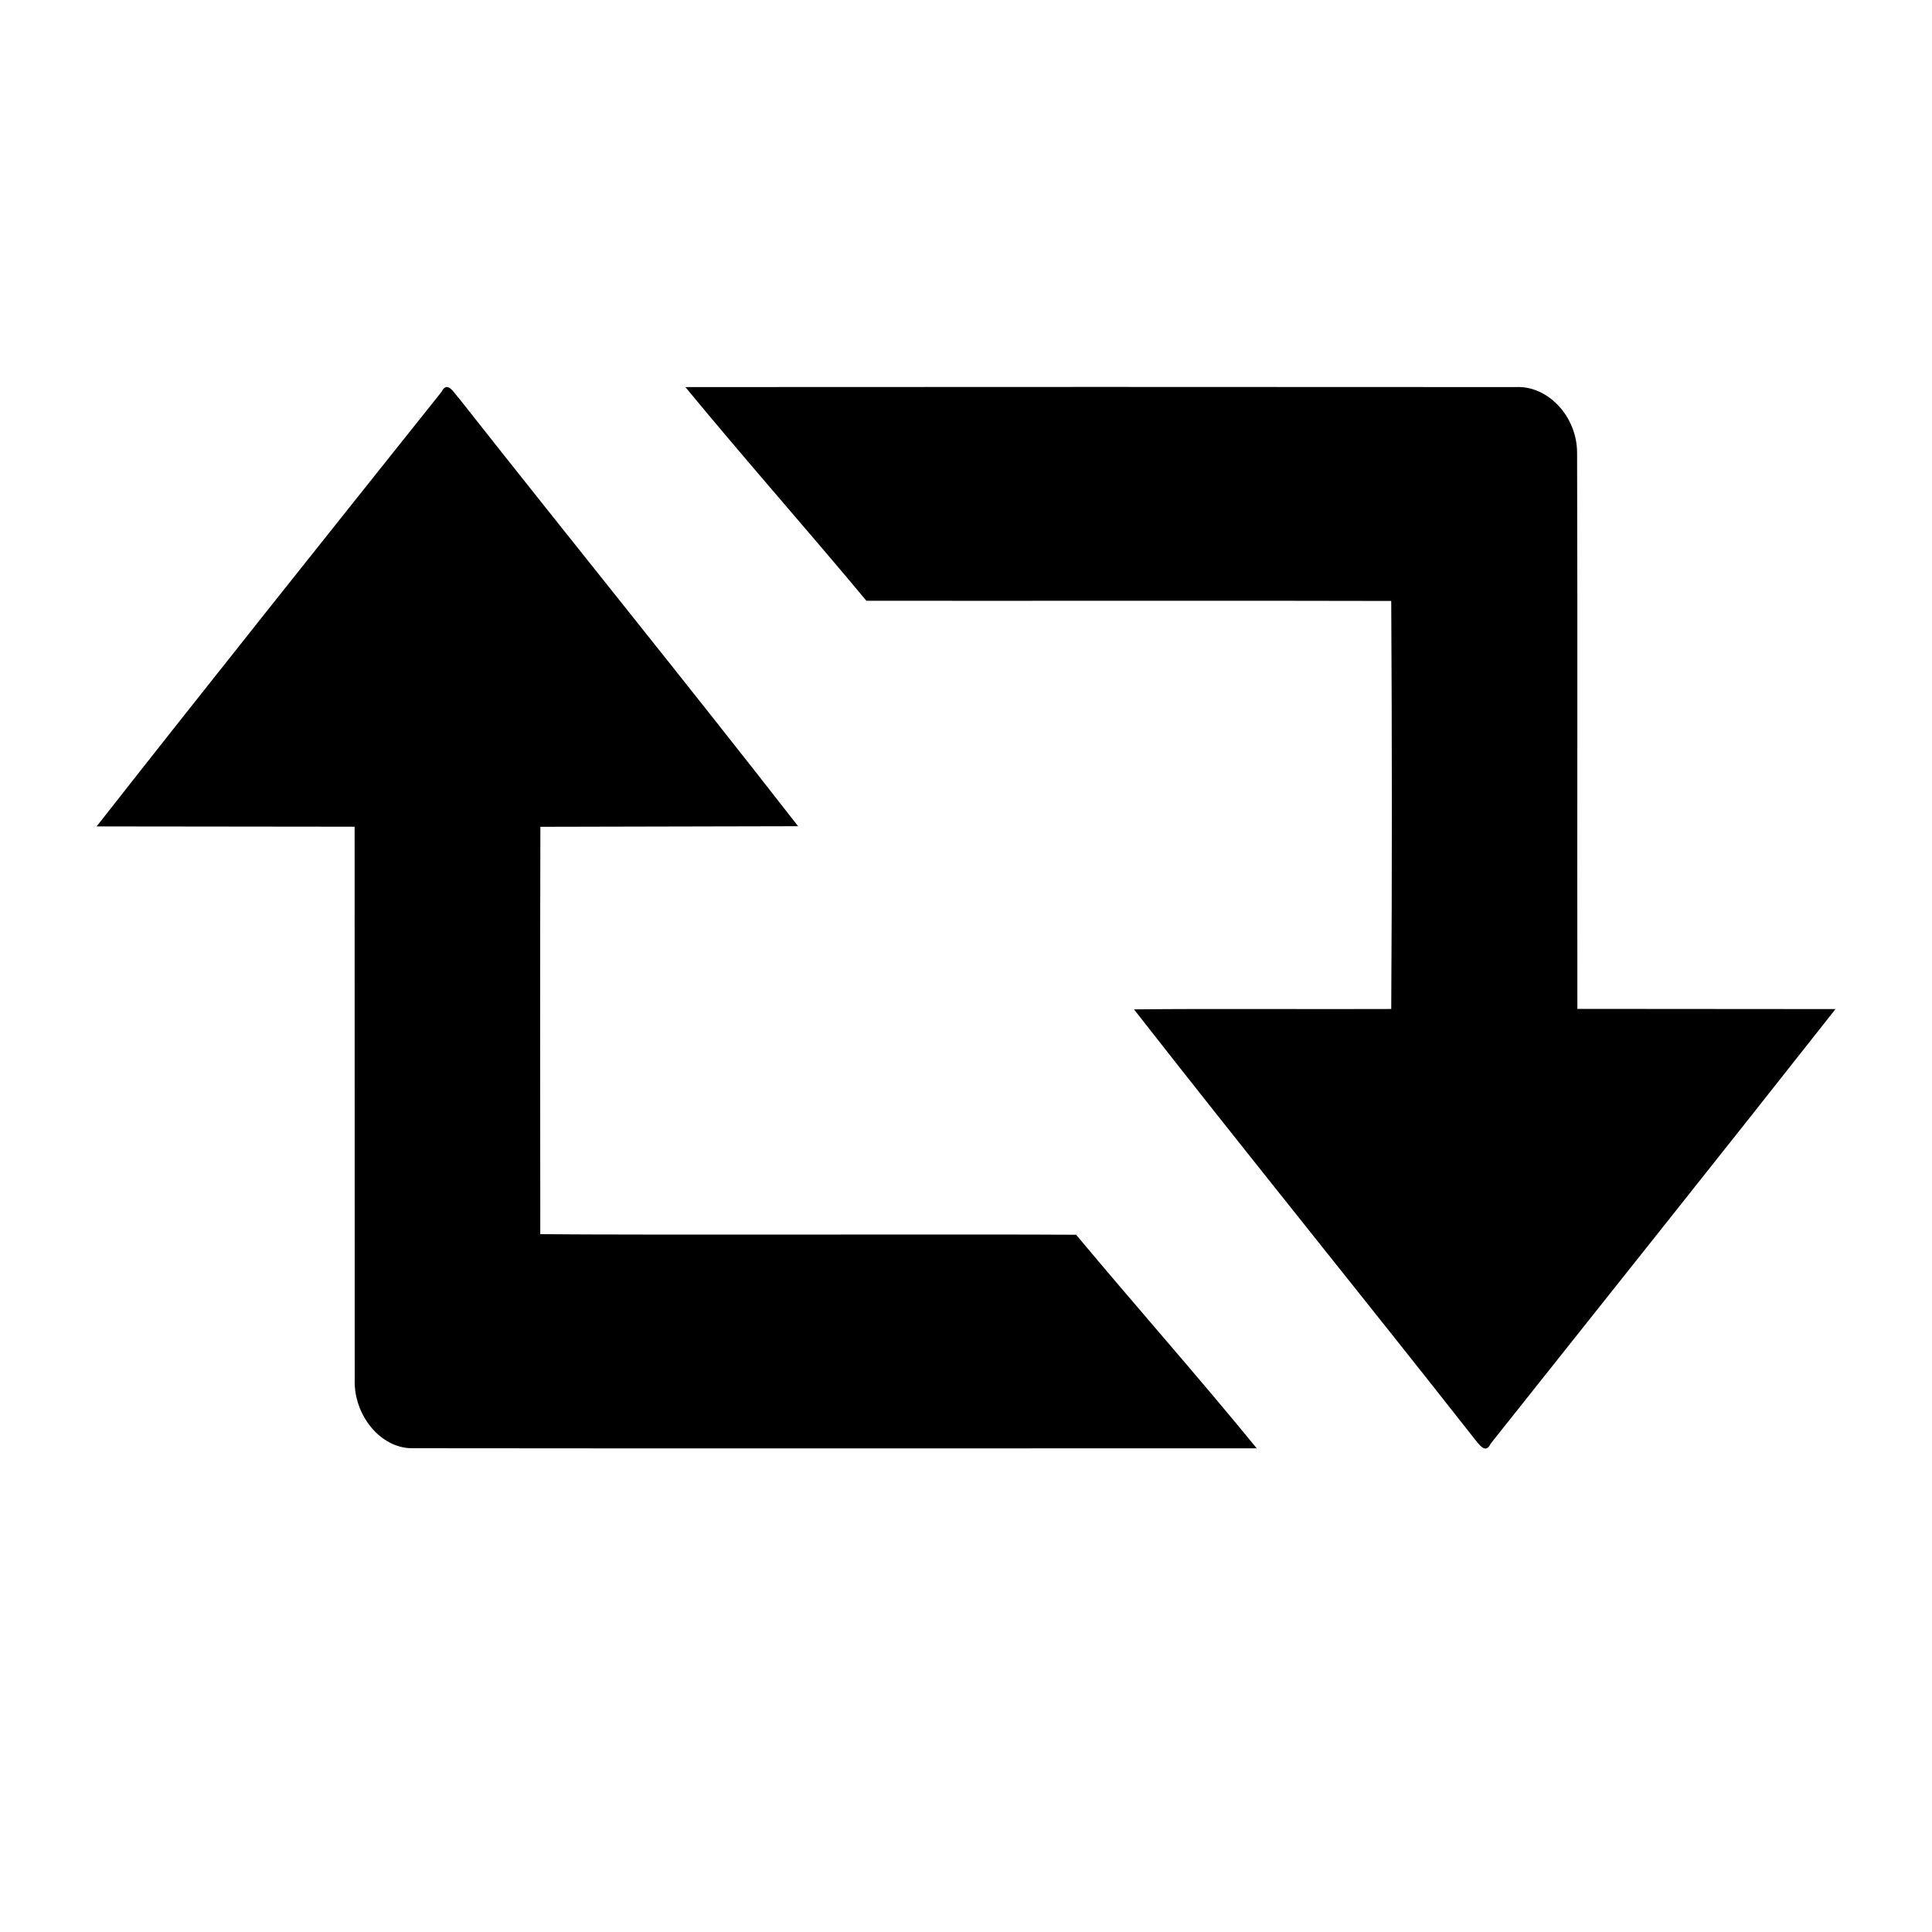
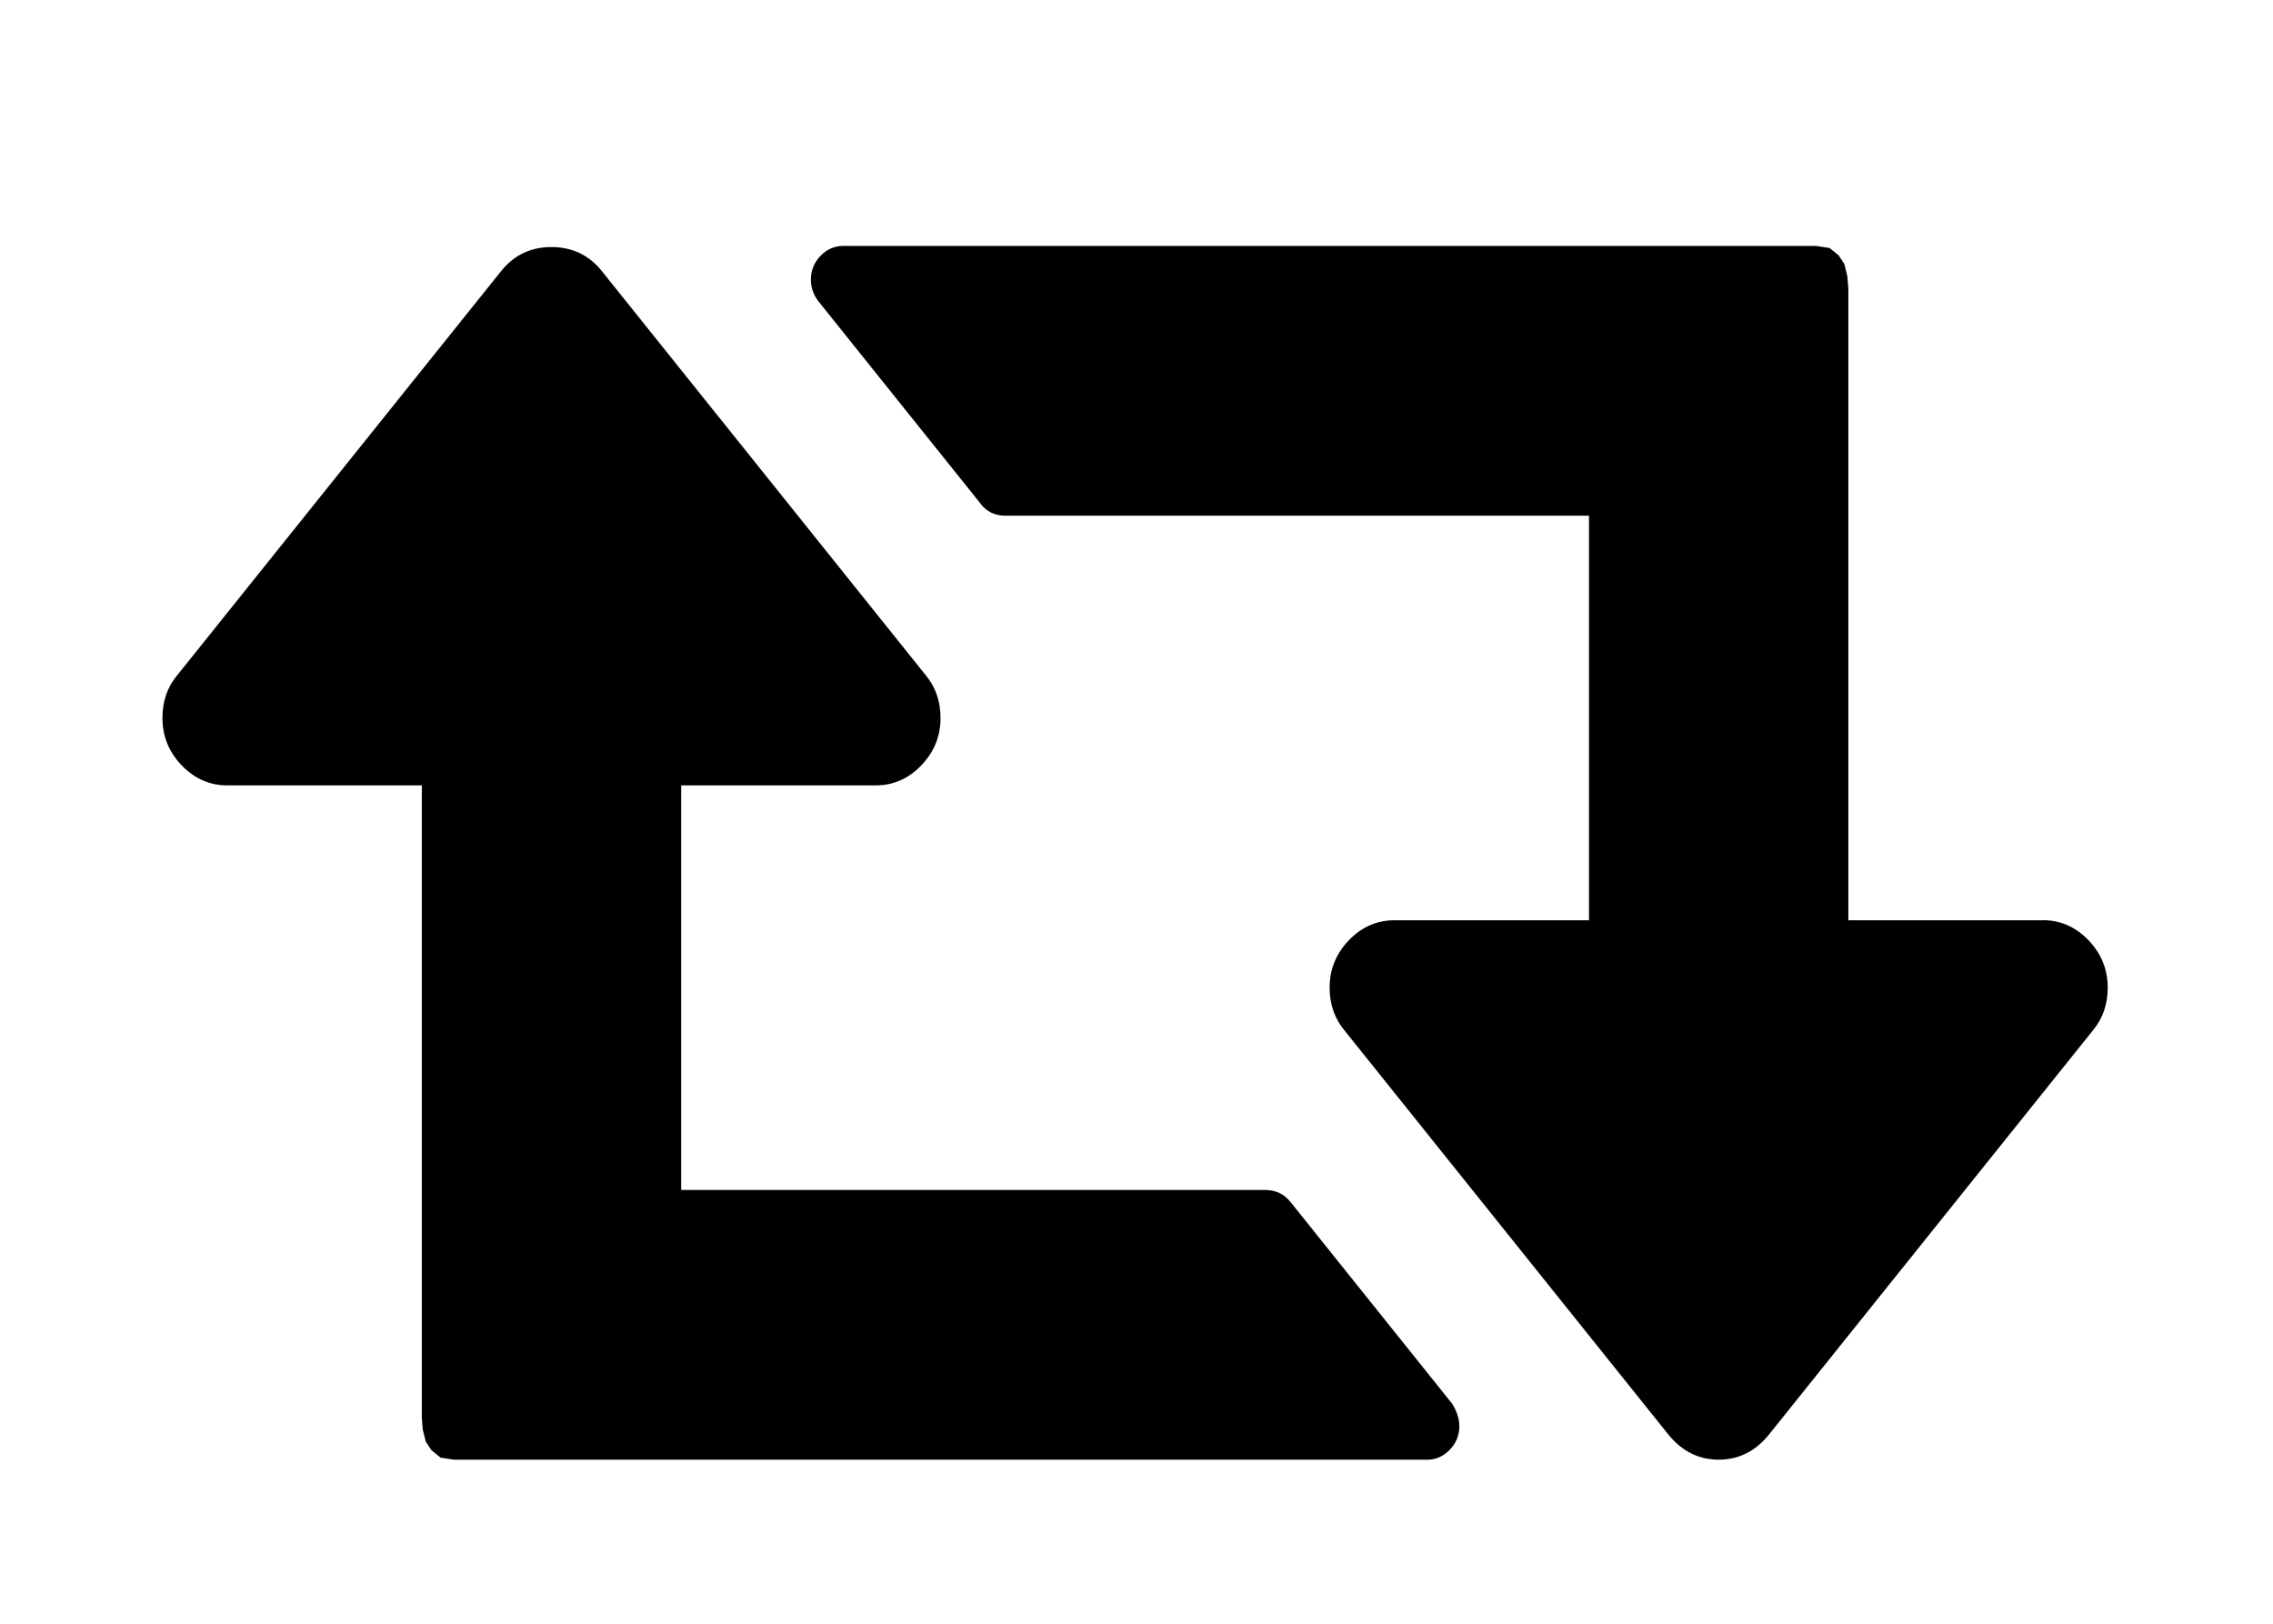
- <svg xmlns="http://www.w3.org/2000/svg" viewBox="0 0 20 20">
+ <svg xmlns="http://www.w3.org/2000/svg" viewBox="0 0 28 20">
  <g fill="#000">
-     <path d="M7.095 4.007c2.015-.002 6.586-.002 8.6 0 .326-.016.63.301.631.679.006 1.919 0 3.839.003 5.758l2.672.002c-1.185 1.505-2.38 3-3.57 4.499-.055.116-.121.002-.171-.055-1.168-1.487-2.357-2.951-3.521-4.441.888-.009 1.775 0 2.663-.004.009-1.408.008-2.816 0-4.224-.959-.004-4.474 0-5.433-.002-.619-.743-1.258-1.464-1.873-2.211zM4.571 4.056c.062-.125.133.02.188.077 1.164 1.477 2.347 2.935 3.503 4.42l-2.668.006c-.004 1.406-.002 2.812-.001 4.217.962.01 4.585-.001 5.547.006.619.742 1.258 1.462 1.87 2.211-2.026 0-6.713.002-8.739-.001-.329.004-.613-.341-.599-.716l-.001-5.718-2.671-.003c1.183-1.507 2.378-3.003 3.571-4.499z" />
+     <path d="M15.892 14.8c-.075-.095-.179-.143-.312-.143h-7.189v-4.983h2.396c.216 0 .404-.082.562-.247.158-.164.237-.359.237-.584 0-.208-.063-.385-.187-.532l-3.994-4.983c-.158-.19-.362-.285-.612-.285s-.453.095-.611.285l-3.994 4.983c-.125.147-.187.324-.187.532 0 .225.079.42.237.584.158.164.345.247.562.247h2.396v7.787l.012.149.038.149.069.104.112.091.169.026h11.982c.108 0 .202-.041.281-.123.079-.082.118-.179.118-.292 0-.087-.029-.177-.087-.273l-1.997-2.492zM25.165 11.335h-2.396v-7.787l-.013-.149-.037-.149-.069-.104-.112-.091-.168-.026h-11.982c-.108 0-.202.041-.281.123-.079.082-.118.18-.118.292 0 .095.029.182.087.26l1.997 2.492c.075.104.179.156.312.156h7.189v4.983h-2.396c-.216 0-.404.082-.562.246-.158.165-.237.36-.237.584 0 .208.063.385.187.532l3.994 4.983c.166.199.37.299.612.299.241 0 .445-.099.611-.299l3.994-4.983c.125-.147.187-.325.187-.532 0-.225-.079-.419-.237-.584-.158-.164-.345-.247-.562-.247z" />
  </g>
</svg>
